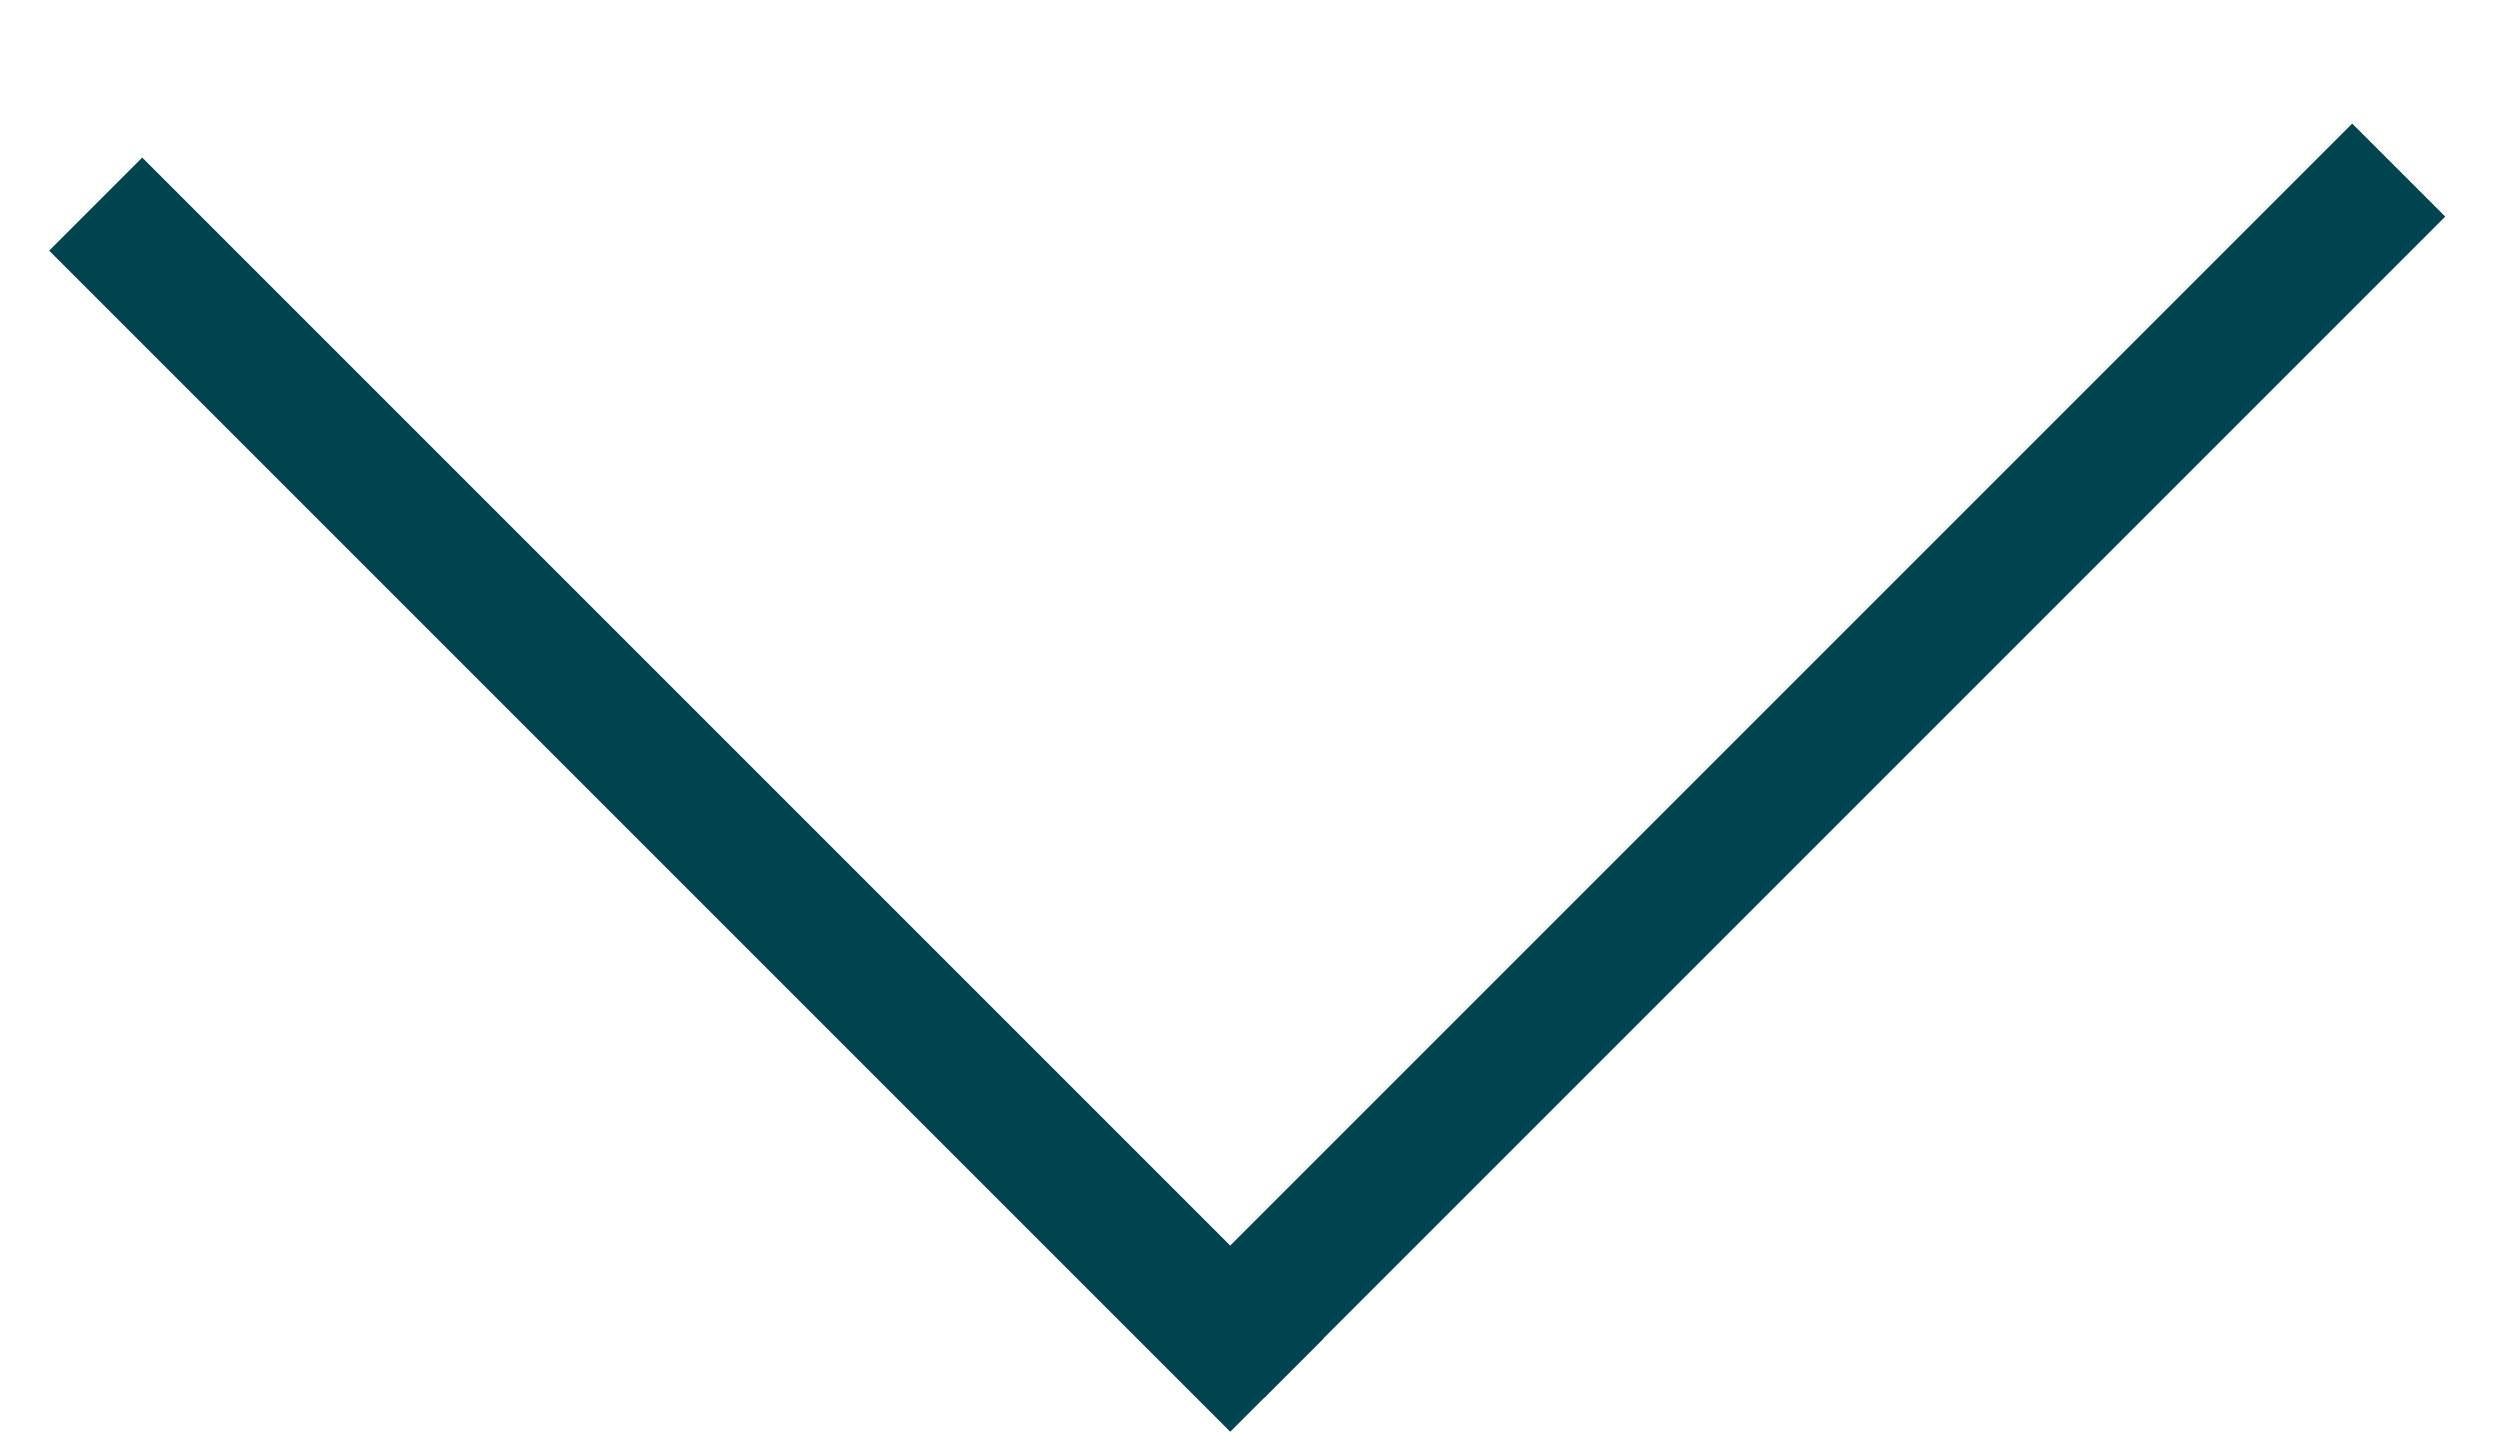
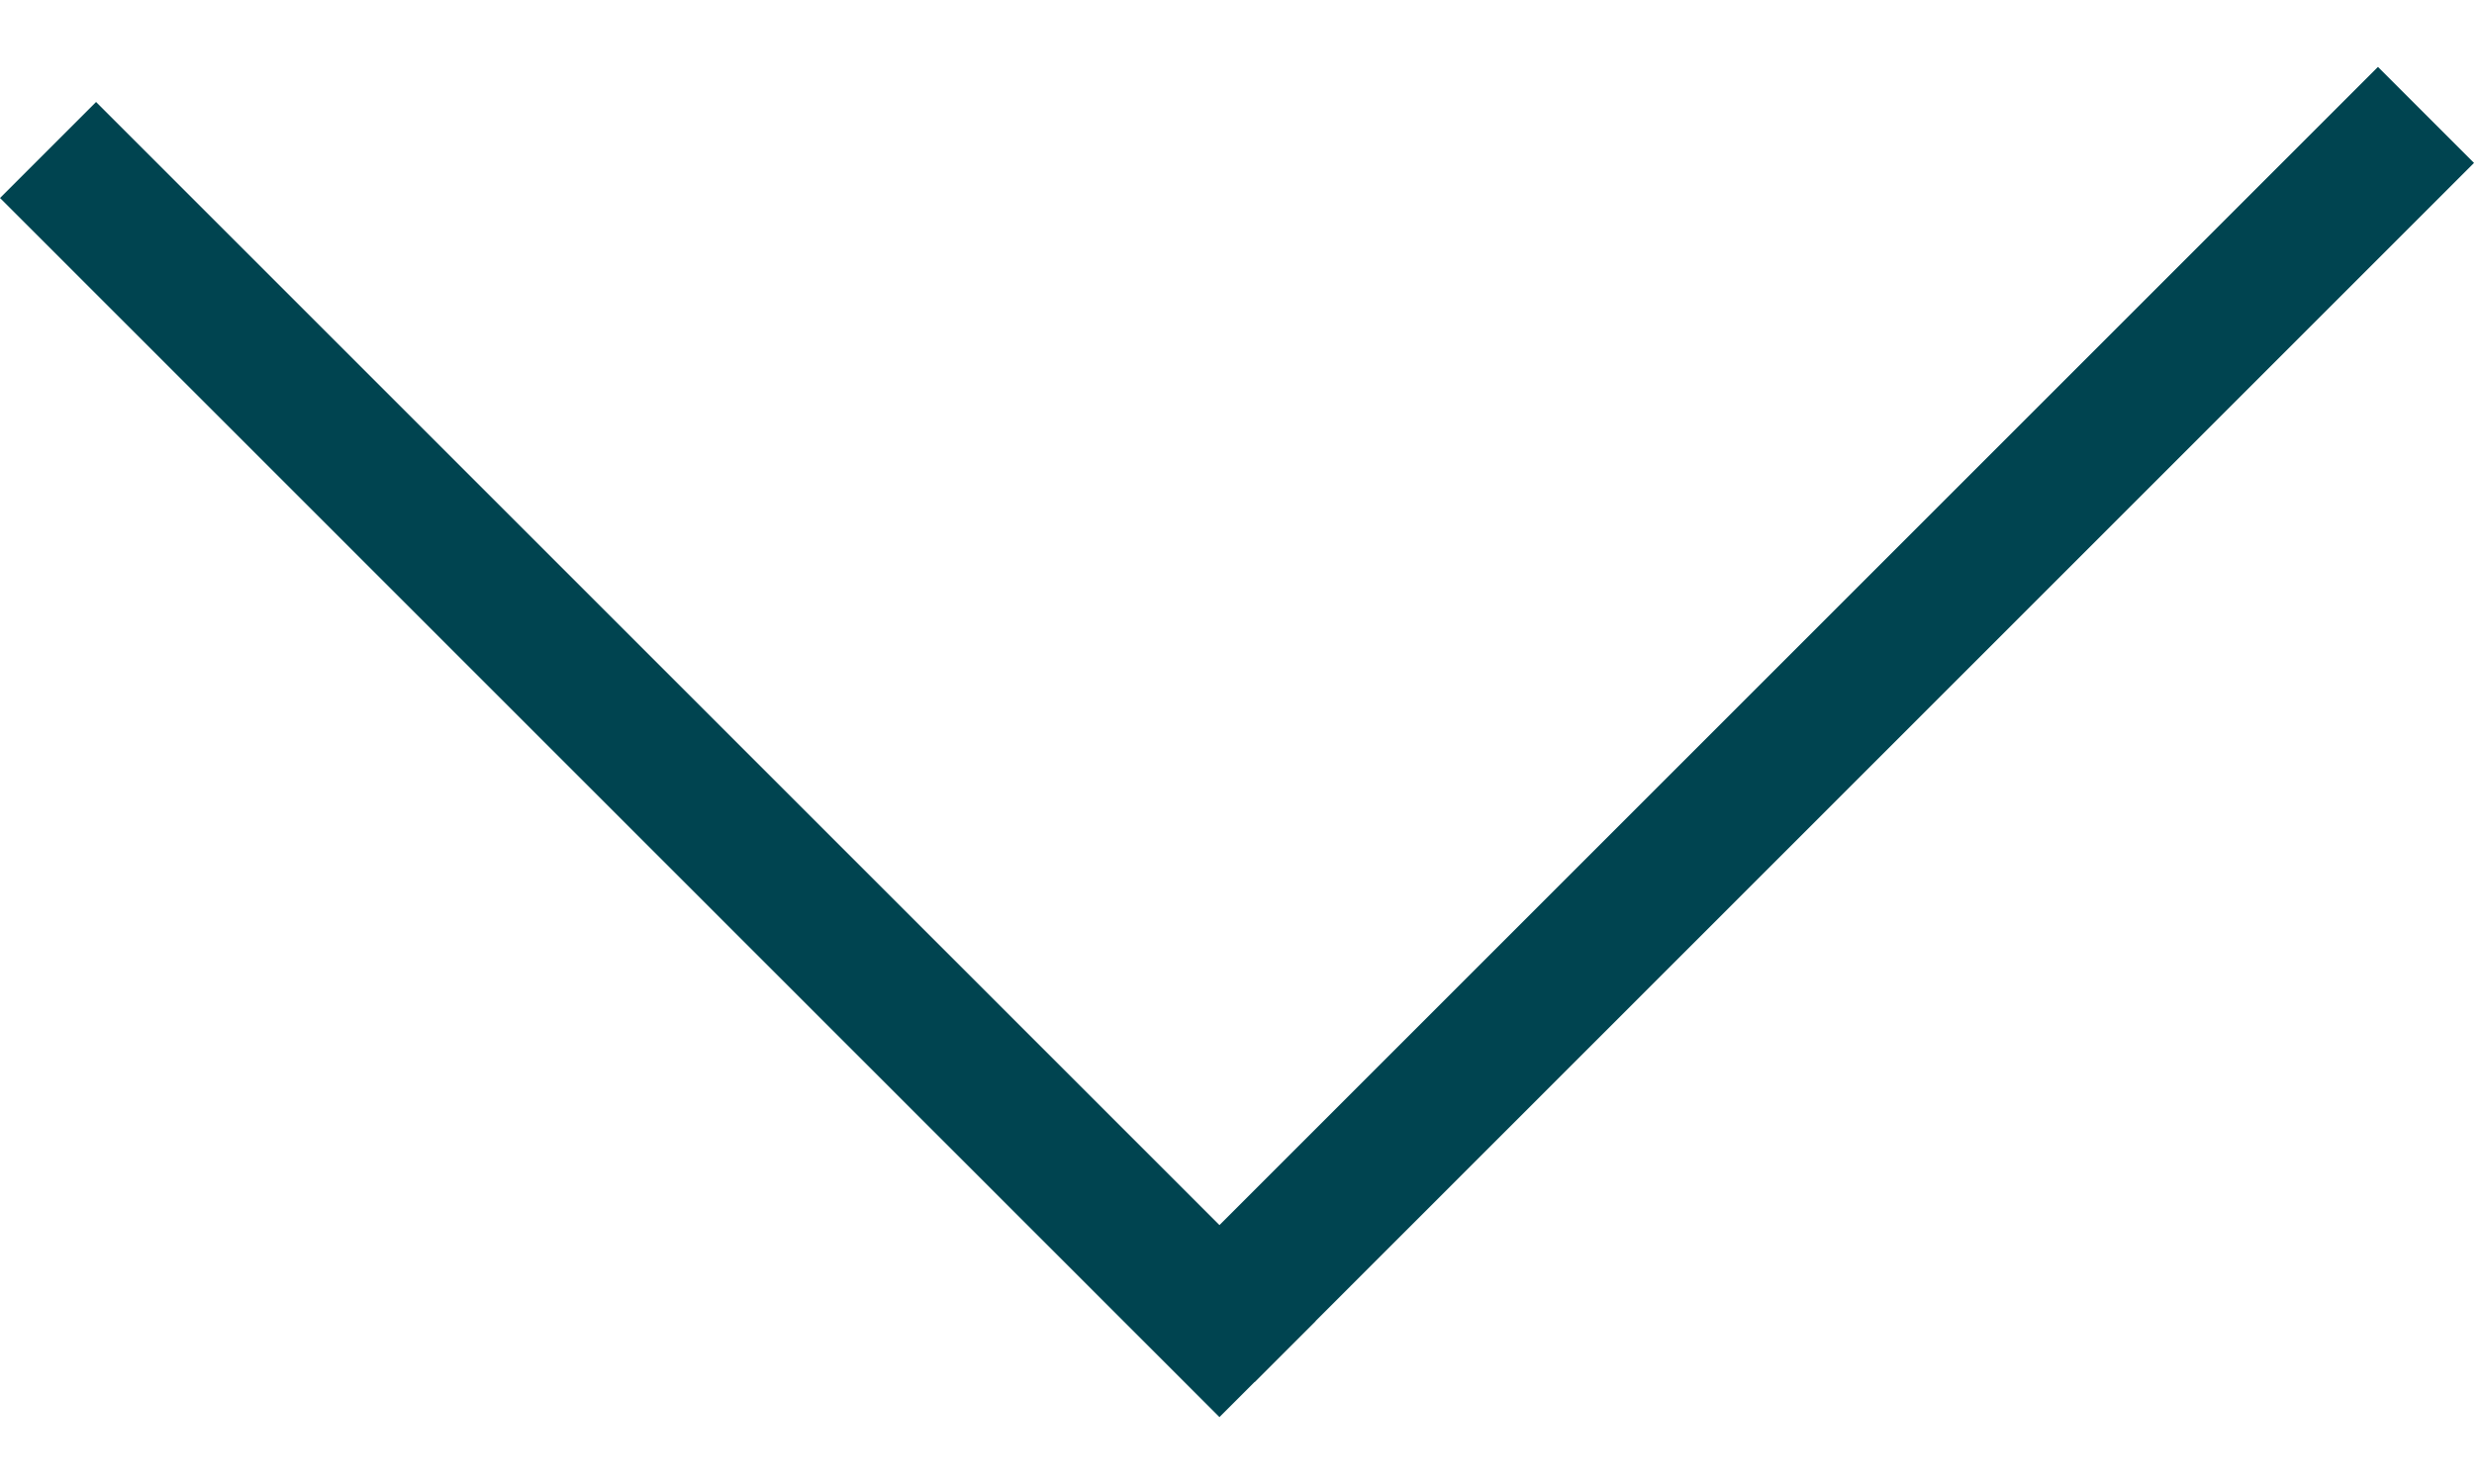
- <svg xmlns="http://www.w3.org/2000/svg" width="19" height="11" viewBox="0 0 19 11" fill="none">
-   <rect x="18.584" y="1.647" width="12.694" height="1" transform="rotate(135 18.584 1.64655)" fill="#004450" />
-   <rect x="1.081" y="1.198" width="12.694" height="1" transform="rotate(45 1.08105 1.19781)" fill="#004450" />
+ <svg xmlns="http://www.w3.org/2000/svg" width="30" height="18" viewBox="0 0 30 18" fill="none">
+   <rect x="30" y="1.976" width="20.912" height="1.647" transform="rotate(135 30 1.97607)" fill="#004450" />
+   <rect x="1.165" y="1.237" width="20.912" height="1.647" transform="rotate(45 1.16504 1.23682)" fill="#004450" />
</svg>
